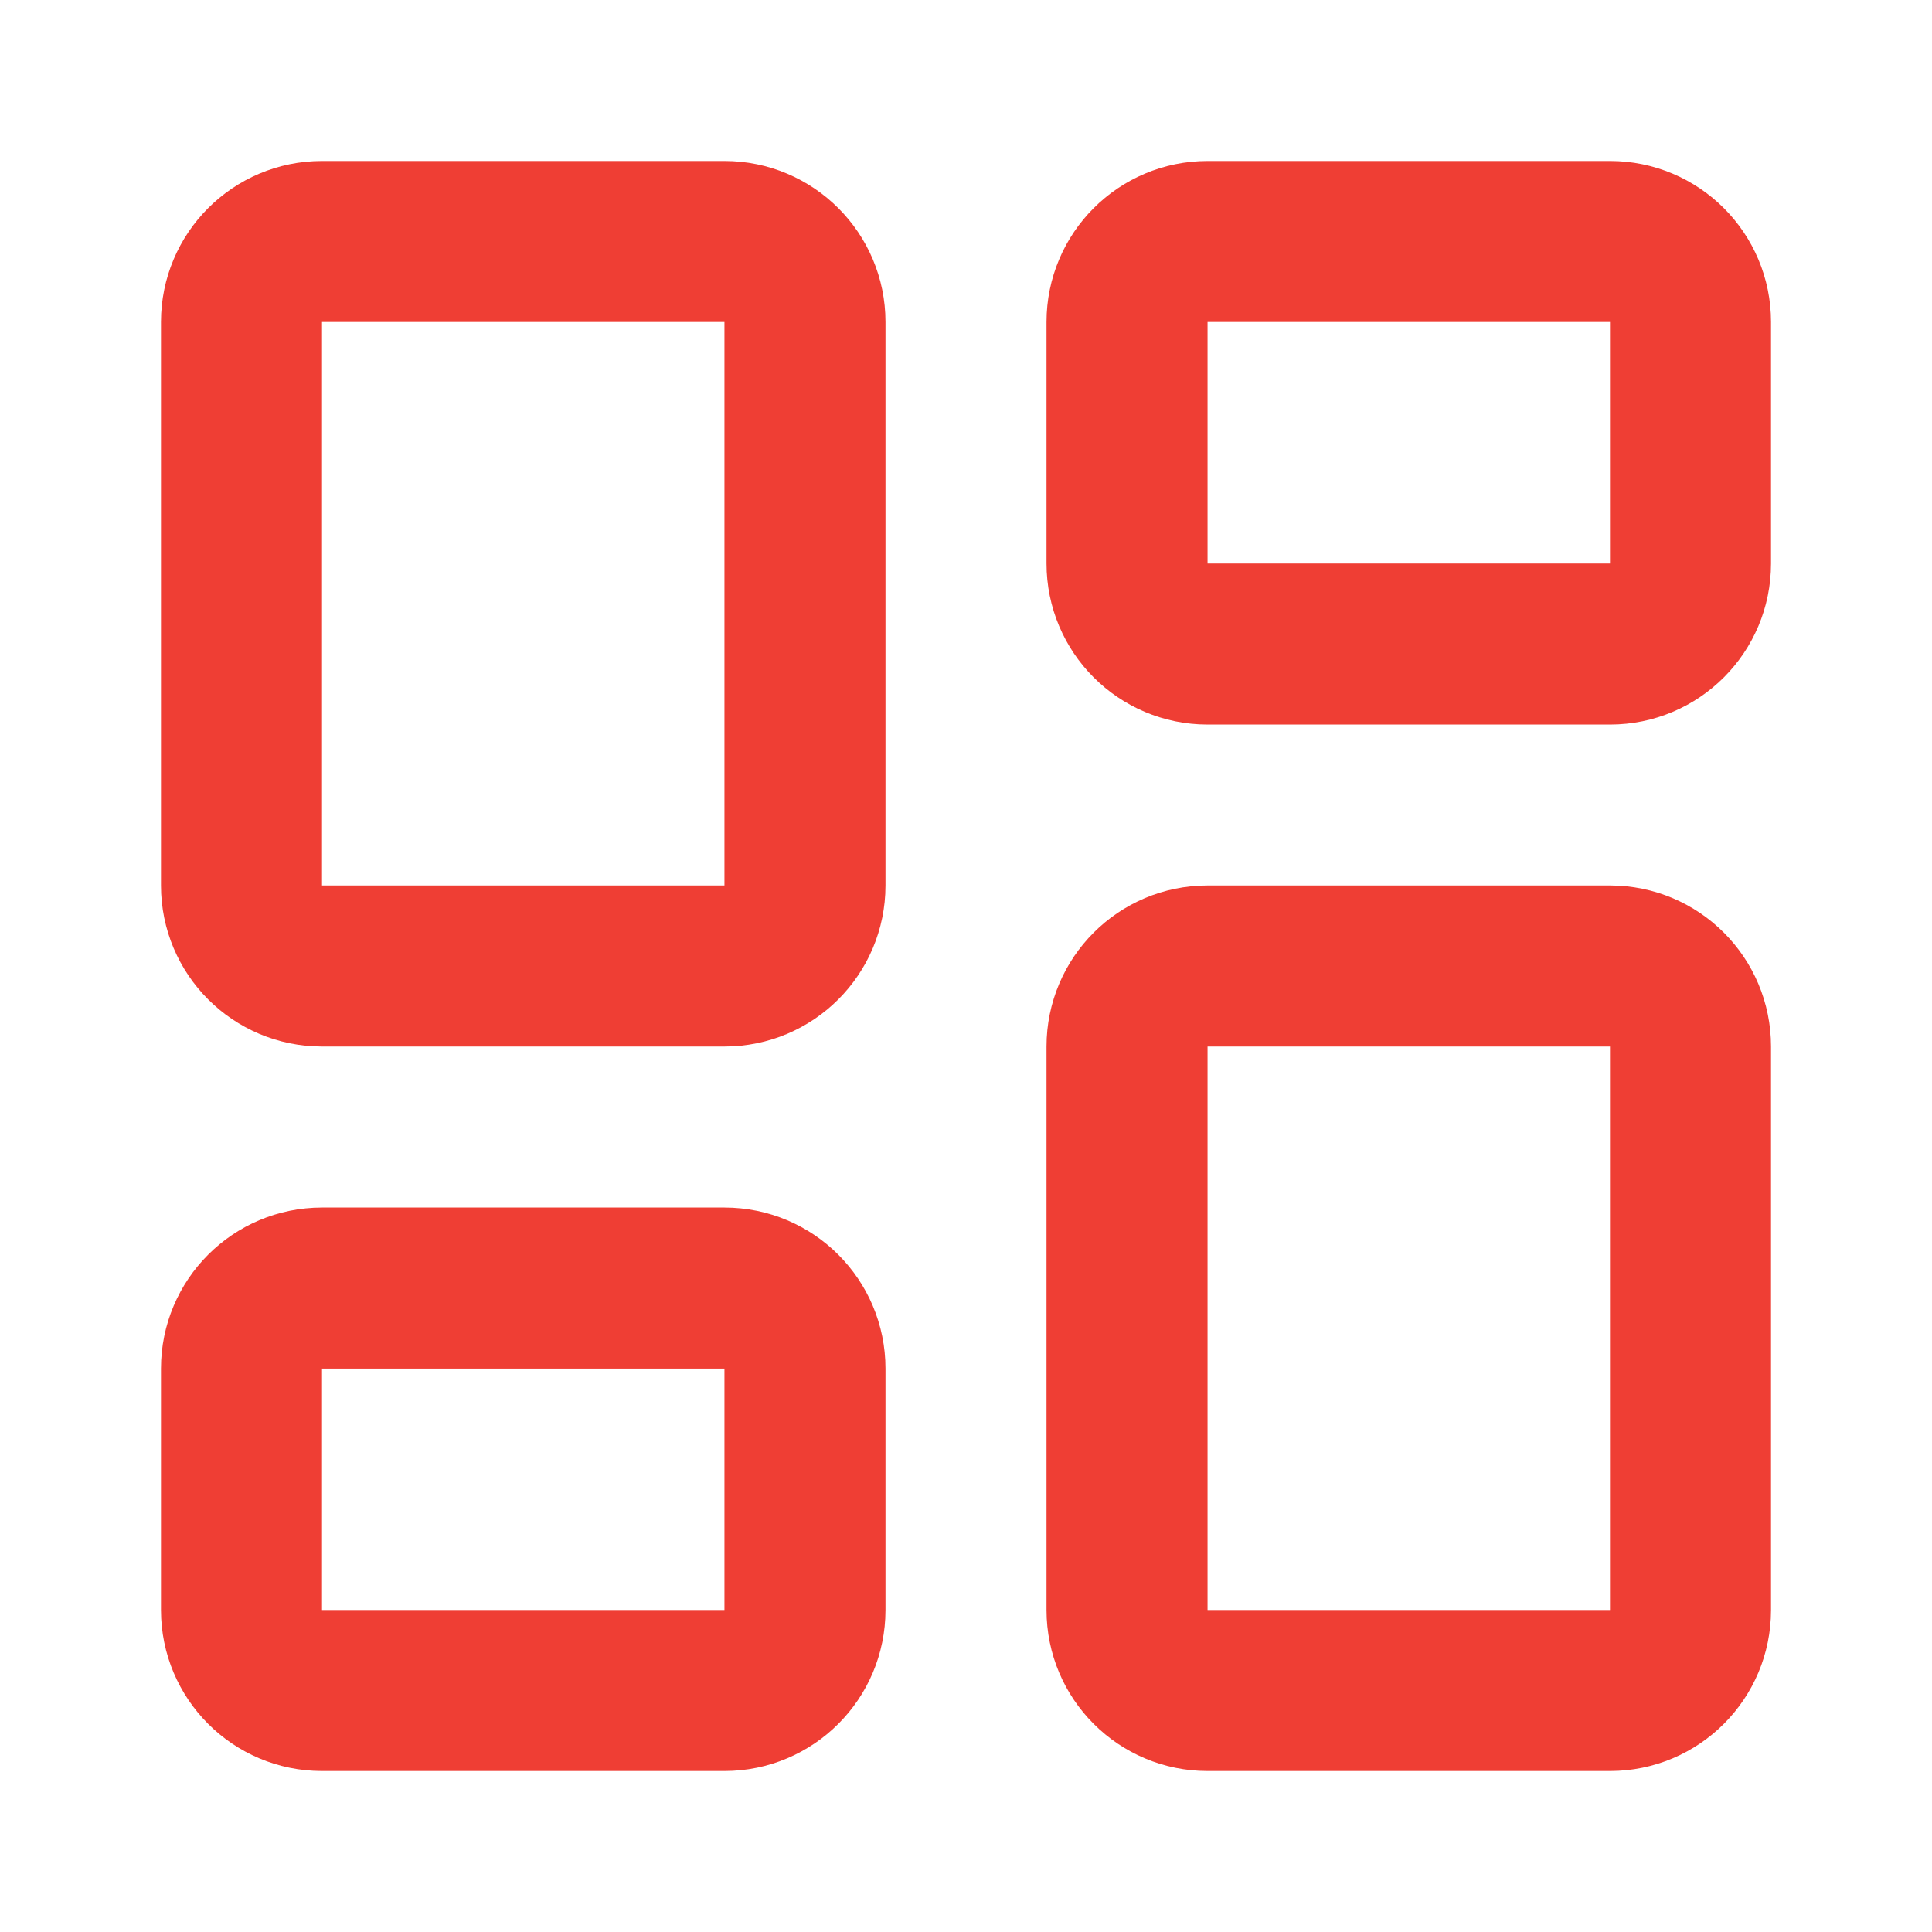
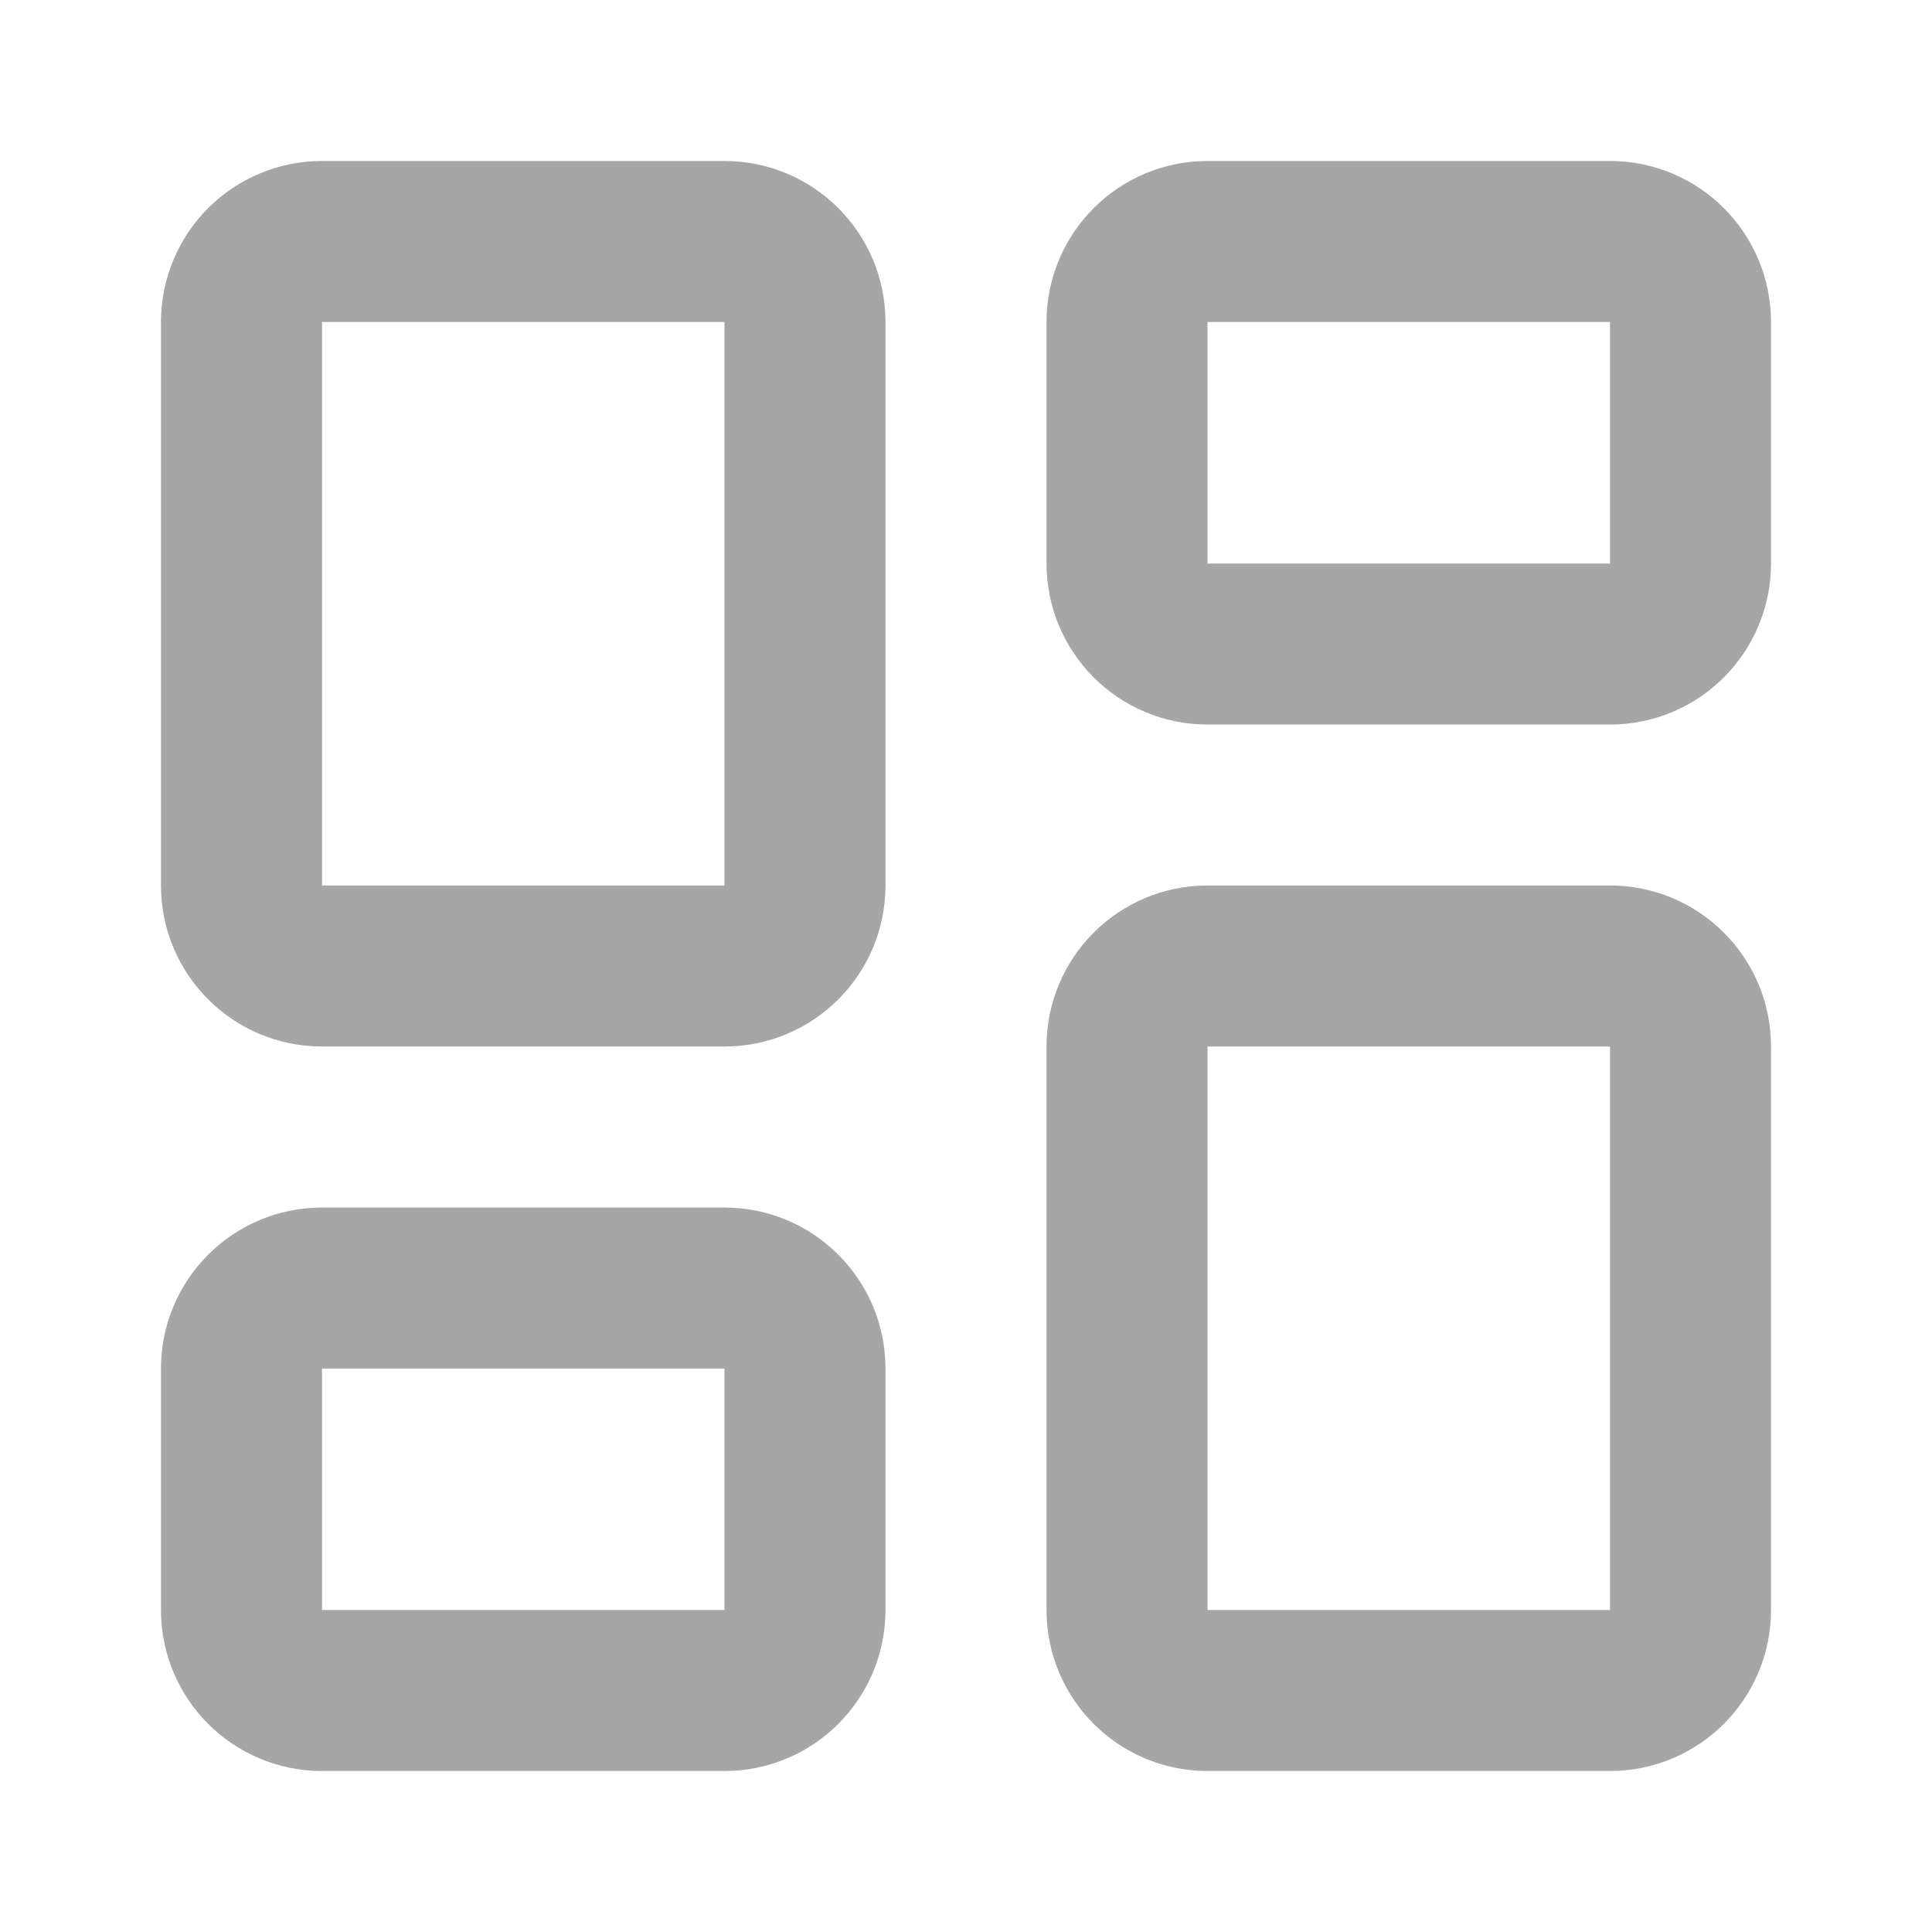
<svg xmlns="http://www.w3.org/2000/svg" width="20" height="20" viewBox="0 0 20 20" fill="none">
-   <path d="M7.5 2.5H3.333C2.873 2.5 2.5 2.873 2.5 3.333V9.167C2.5 9.627 2.873 10 3.333 10H7.5C7.96 10 8.333 9.627 8.333 9.167V3.333C8.333 2.873 7.96 2.5 7.5 2.5Z" stroke="#EF3E34" stroke-width="1.667" stroke-linecap="round" stroke-linejoin="round" />
-   <path d="M16.667 2.5H12.5C12.04 2.5 11.667 2.873 11.667 3.333V5.833C11.667 6.294 12.04 6.667 12.5 6.667H16.667C17.127 6.667 17.5 6.294 17.5 5.833V3.333C17.5 2.873 17.127 2.5 16.667 2.5Z" stroke="#EF3E34" stroke-width="1.667" stroke-linecap="round" stroke-linejoin="round" />
-   <path d="M16.667 10H12.5C12.04 10 11.667 10.373 11.667 10.833V16.667C11.667 17.127 12.04 17.5 12.5 17.5H16.667C17.127 17.5 17.5 17.127 17.5 16.667V10.833C17.5 10.373 17.127 10 16.667 10Z" stroke="#EF3E34" stroke-width="1.667" stroke-linecap="round" stroke-linejoin="round" />
-   <path d="M7.5 13.334H3.333C2.873 13.334 2.5 13.707 2.5 14.167V16.667C2.5 17.127 2.873 17.5 3.333 17.5H7.5C7.96 17.5 8.333 17.127 8.333 16.667V14.167C8.333 13.707 7.96 13.334 7.5 13.334Z" stroke="#EF3E34" stroke-width="1.667" stroke-linecap="round" stroke-linejoin="round" />
+   <path d="M7.5 2.5H3.333C2.873 2.5 2.5 2.873 2.5 3.333V9.167C2.5 9.627 2.873 10 3.333 10H7.5C7.96 10 8.333 9.627 8.333 9.167V3.333C8.333 2.873 7.96 2.5 7.5 2.5Z" stroke="#A6A6A6" stroke-width="1.667" stroke-linecap="round" stroke-linejoin="round" />
+   <path d="M16.667 2.5H12.5C12.04 2.5 11.667 2.873 11.667 3.333V5.833C11.667 6.294 12.04 6.667 12.5 6.667H16.667C17.127 6.667 17.5 6.294 17.5 5.833V3.333C17.5 2.873 17.127 2.5 16.667 2.5Z" stroke="#A6A6A6" stroke-width="1.667" stroke-linecap="round" stroke-linejoin="round" />
+   <path d="M16.667 10H12.5C12.04 10 11.667 10.373 11.667 10.833V16.667C11.667 17.127 12.04 17.5 12.5 17.5H16.667C17.127 17.5 17.5 17.127 17.5 16.667V10.833C17.5 10.373 17.127 10 16.667 10Z" stroke="#A6A6A6" stroke-width="1.667" stroke-linecap="round" stroke-linejoin="round" />
+   <path d="M7.5 13.334H3.333C2.873 13.334 2.5 13.707 2.5 14.167V16.667C2.5 17.127 2.873 17.5 3.333 17.5H7.5C7.96 17.5 8.333 17.127 8.333 16.667V14.167C8.333 13.707 7.96 13.334 7.5 13.334Z" stroke="#A6A6A6" stroke-width="1.667" stroke-linecap="round" stroke-linejoin="round" />
</svg>
